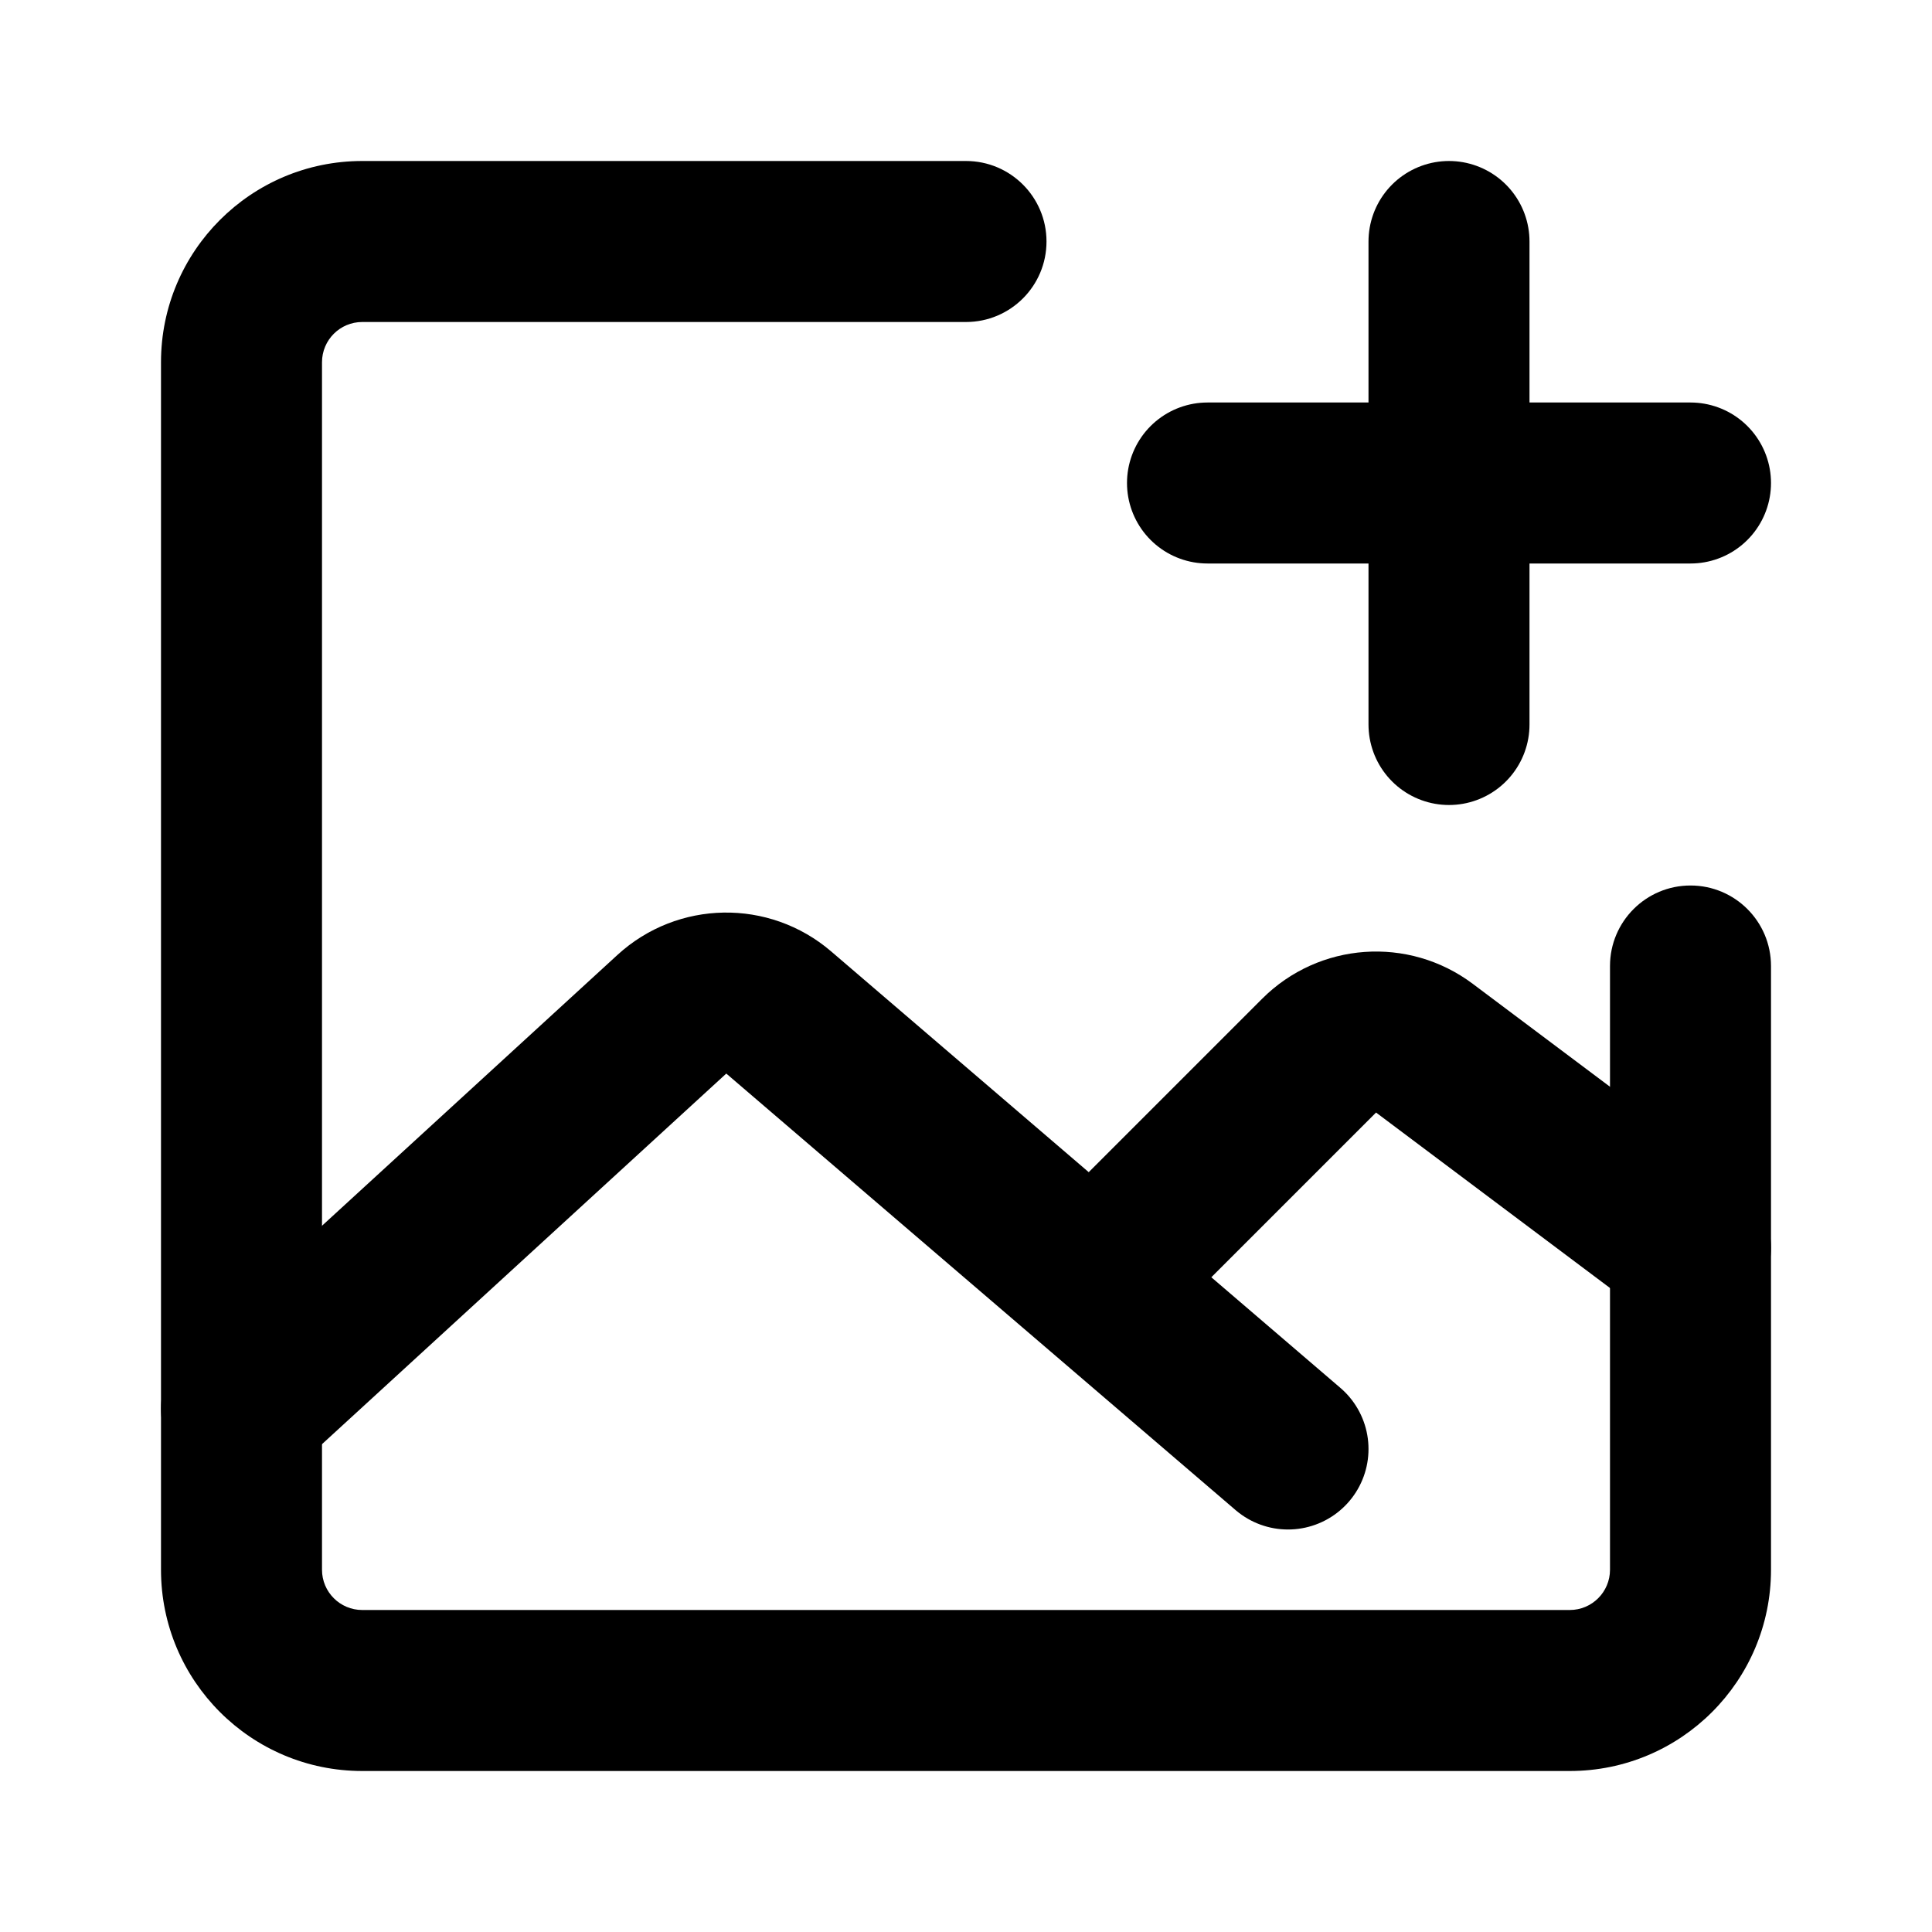
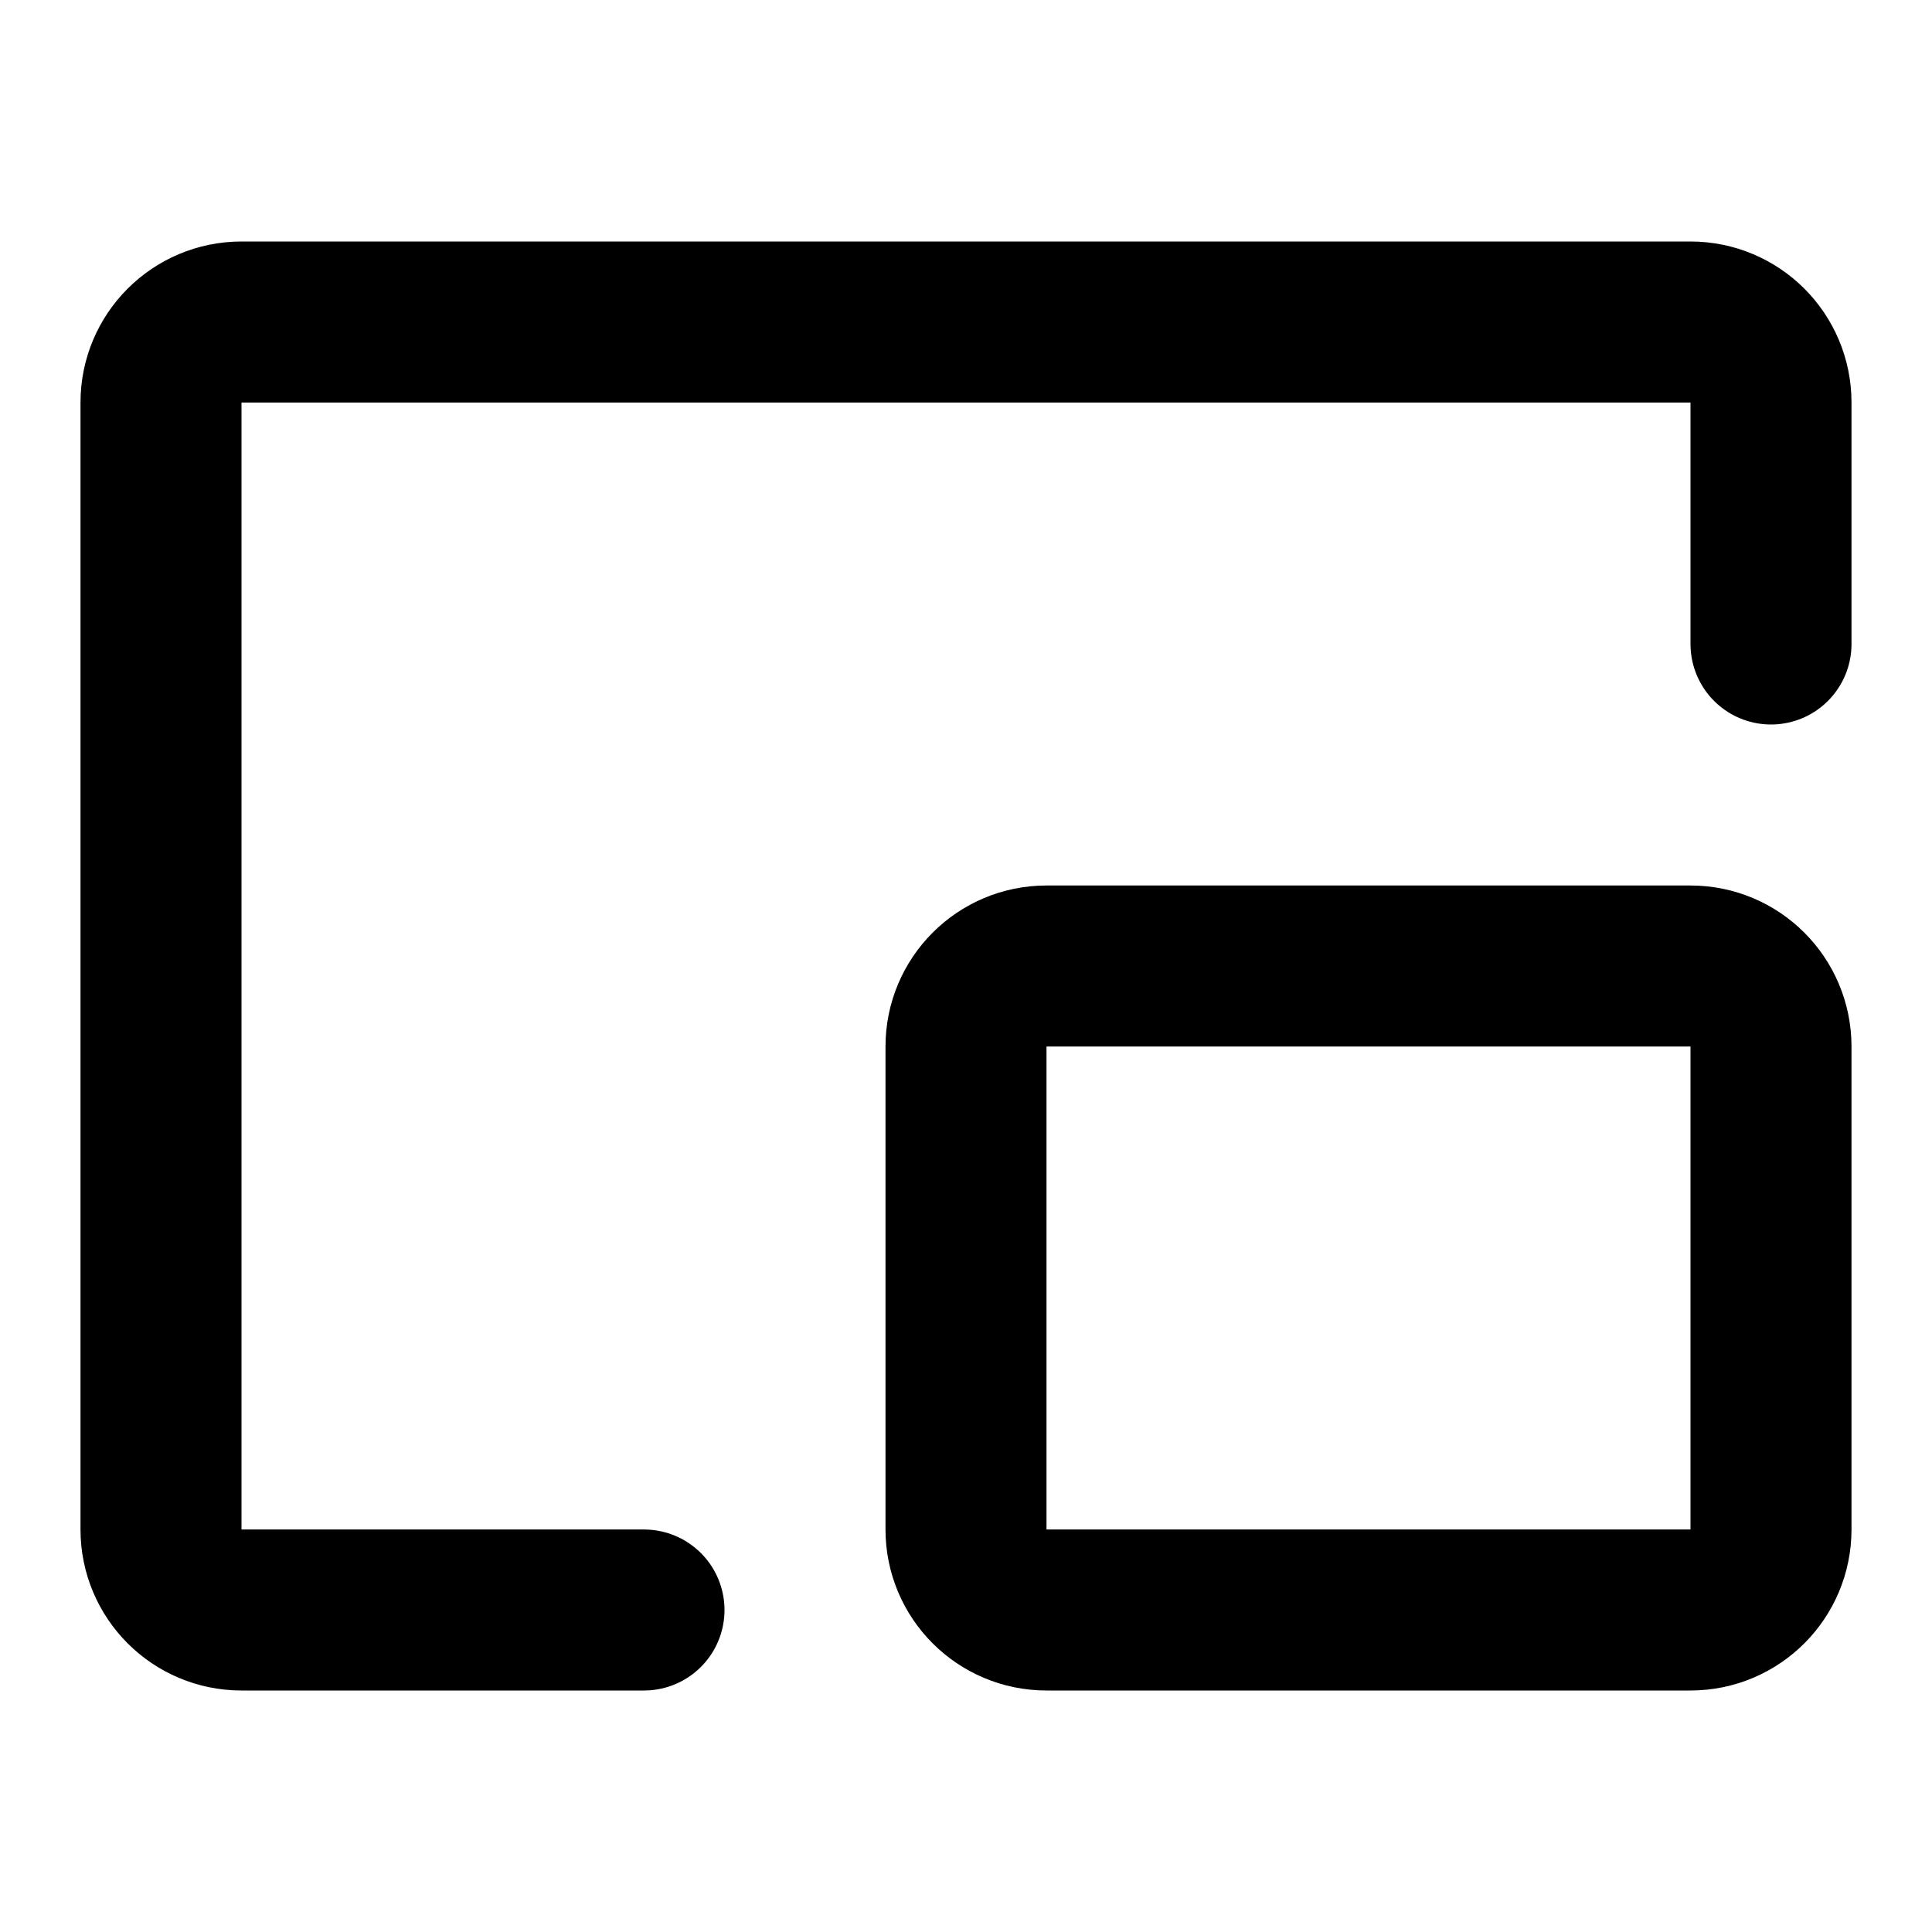
<svg xmlns="http://www.w3.org/2000/svg" width="24" height="24" viewBox="0 0 48 48" fill="none">
-   <path d="M44 24a2 2 0 1 0-4 0h4zM24 8a2 2 0 1 0 0-4v4zm15 32H9v4h30v-4zM8 39V9H4v30h4zm32-15v15h4V24h-4zM9 8h15V4H9v4zm0 32a1 1 0 0 1-1-1H4a5 5 0 0 0 5 5v-4zm30 4a5 5 0 0 0 5-5h-4a1 1 0 0 1-1 1v4zM8 9a1 1 0 0 1 1-1V4a5 5 0 0 0-5 5h4z" fill="currentColor" />
-   <path d="M6 35l10.693-9.802a2 2 0 0 1 2.653-.044L32 36M28 31l4.773-4.773a2 2 0 0 1 2.615-.186L42 31M30 12h12M36 6v12" stroke="currentColor" stroke-width="4" stroke-linecap="round" stroke-linejoin="round" />
+   <path d="M16 40H6C4.895 40 4 39.105 4 38V10C4 8.895 4.895 8 6 8H42C43.105 8 44 8.895 44 10V16" stroke="currentColor" stroke-width="4" stroke-linecap="round" stroke-linejoin="round" />
+   <path d="M42 24H26C24.895 24 24 24.895 24 26V38C24 39.105 24.895 40 26 40H42C43.105 40 44 39.105 44 38V26C44 24.895 43.105 24 42 24Z" fill="none" stroke="currentColor" stroke-width="4" stroke-linejoin="round" />
</svg>
